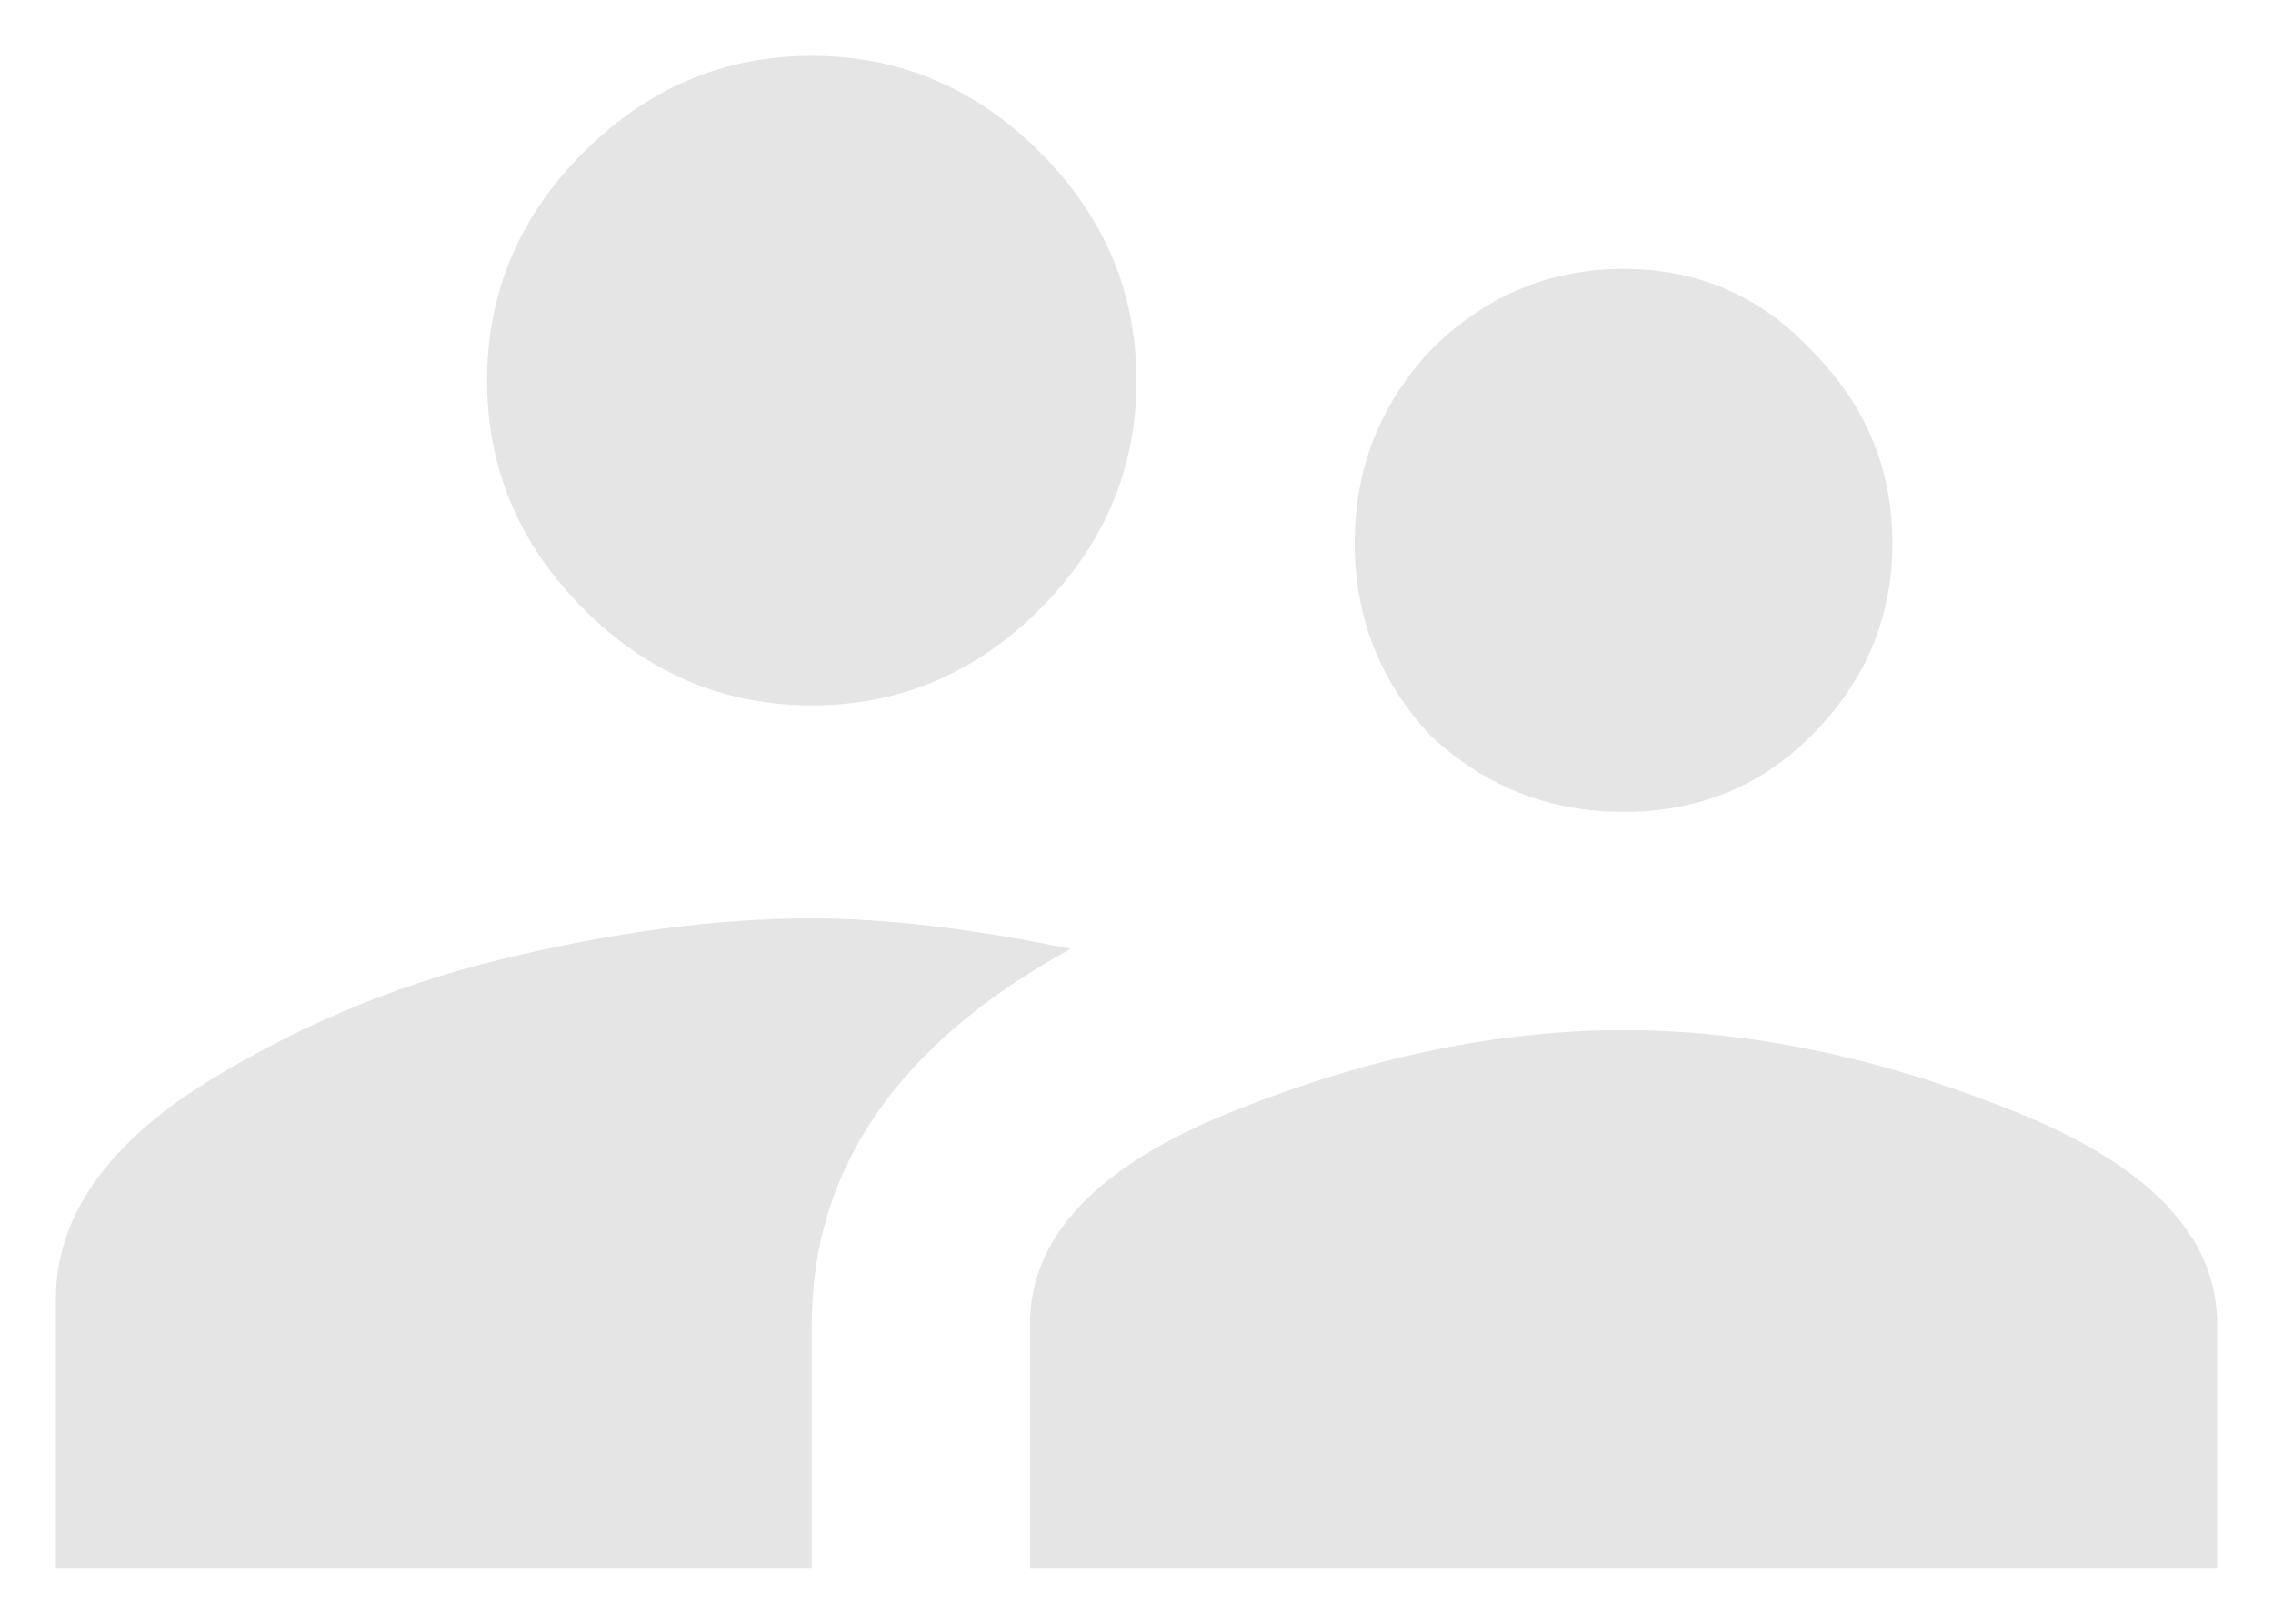
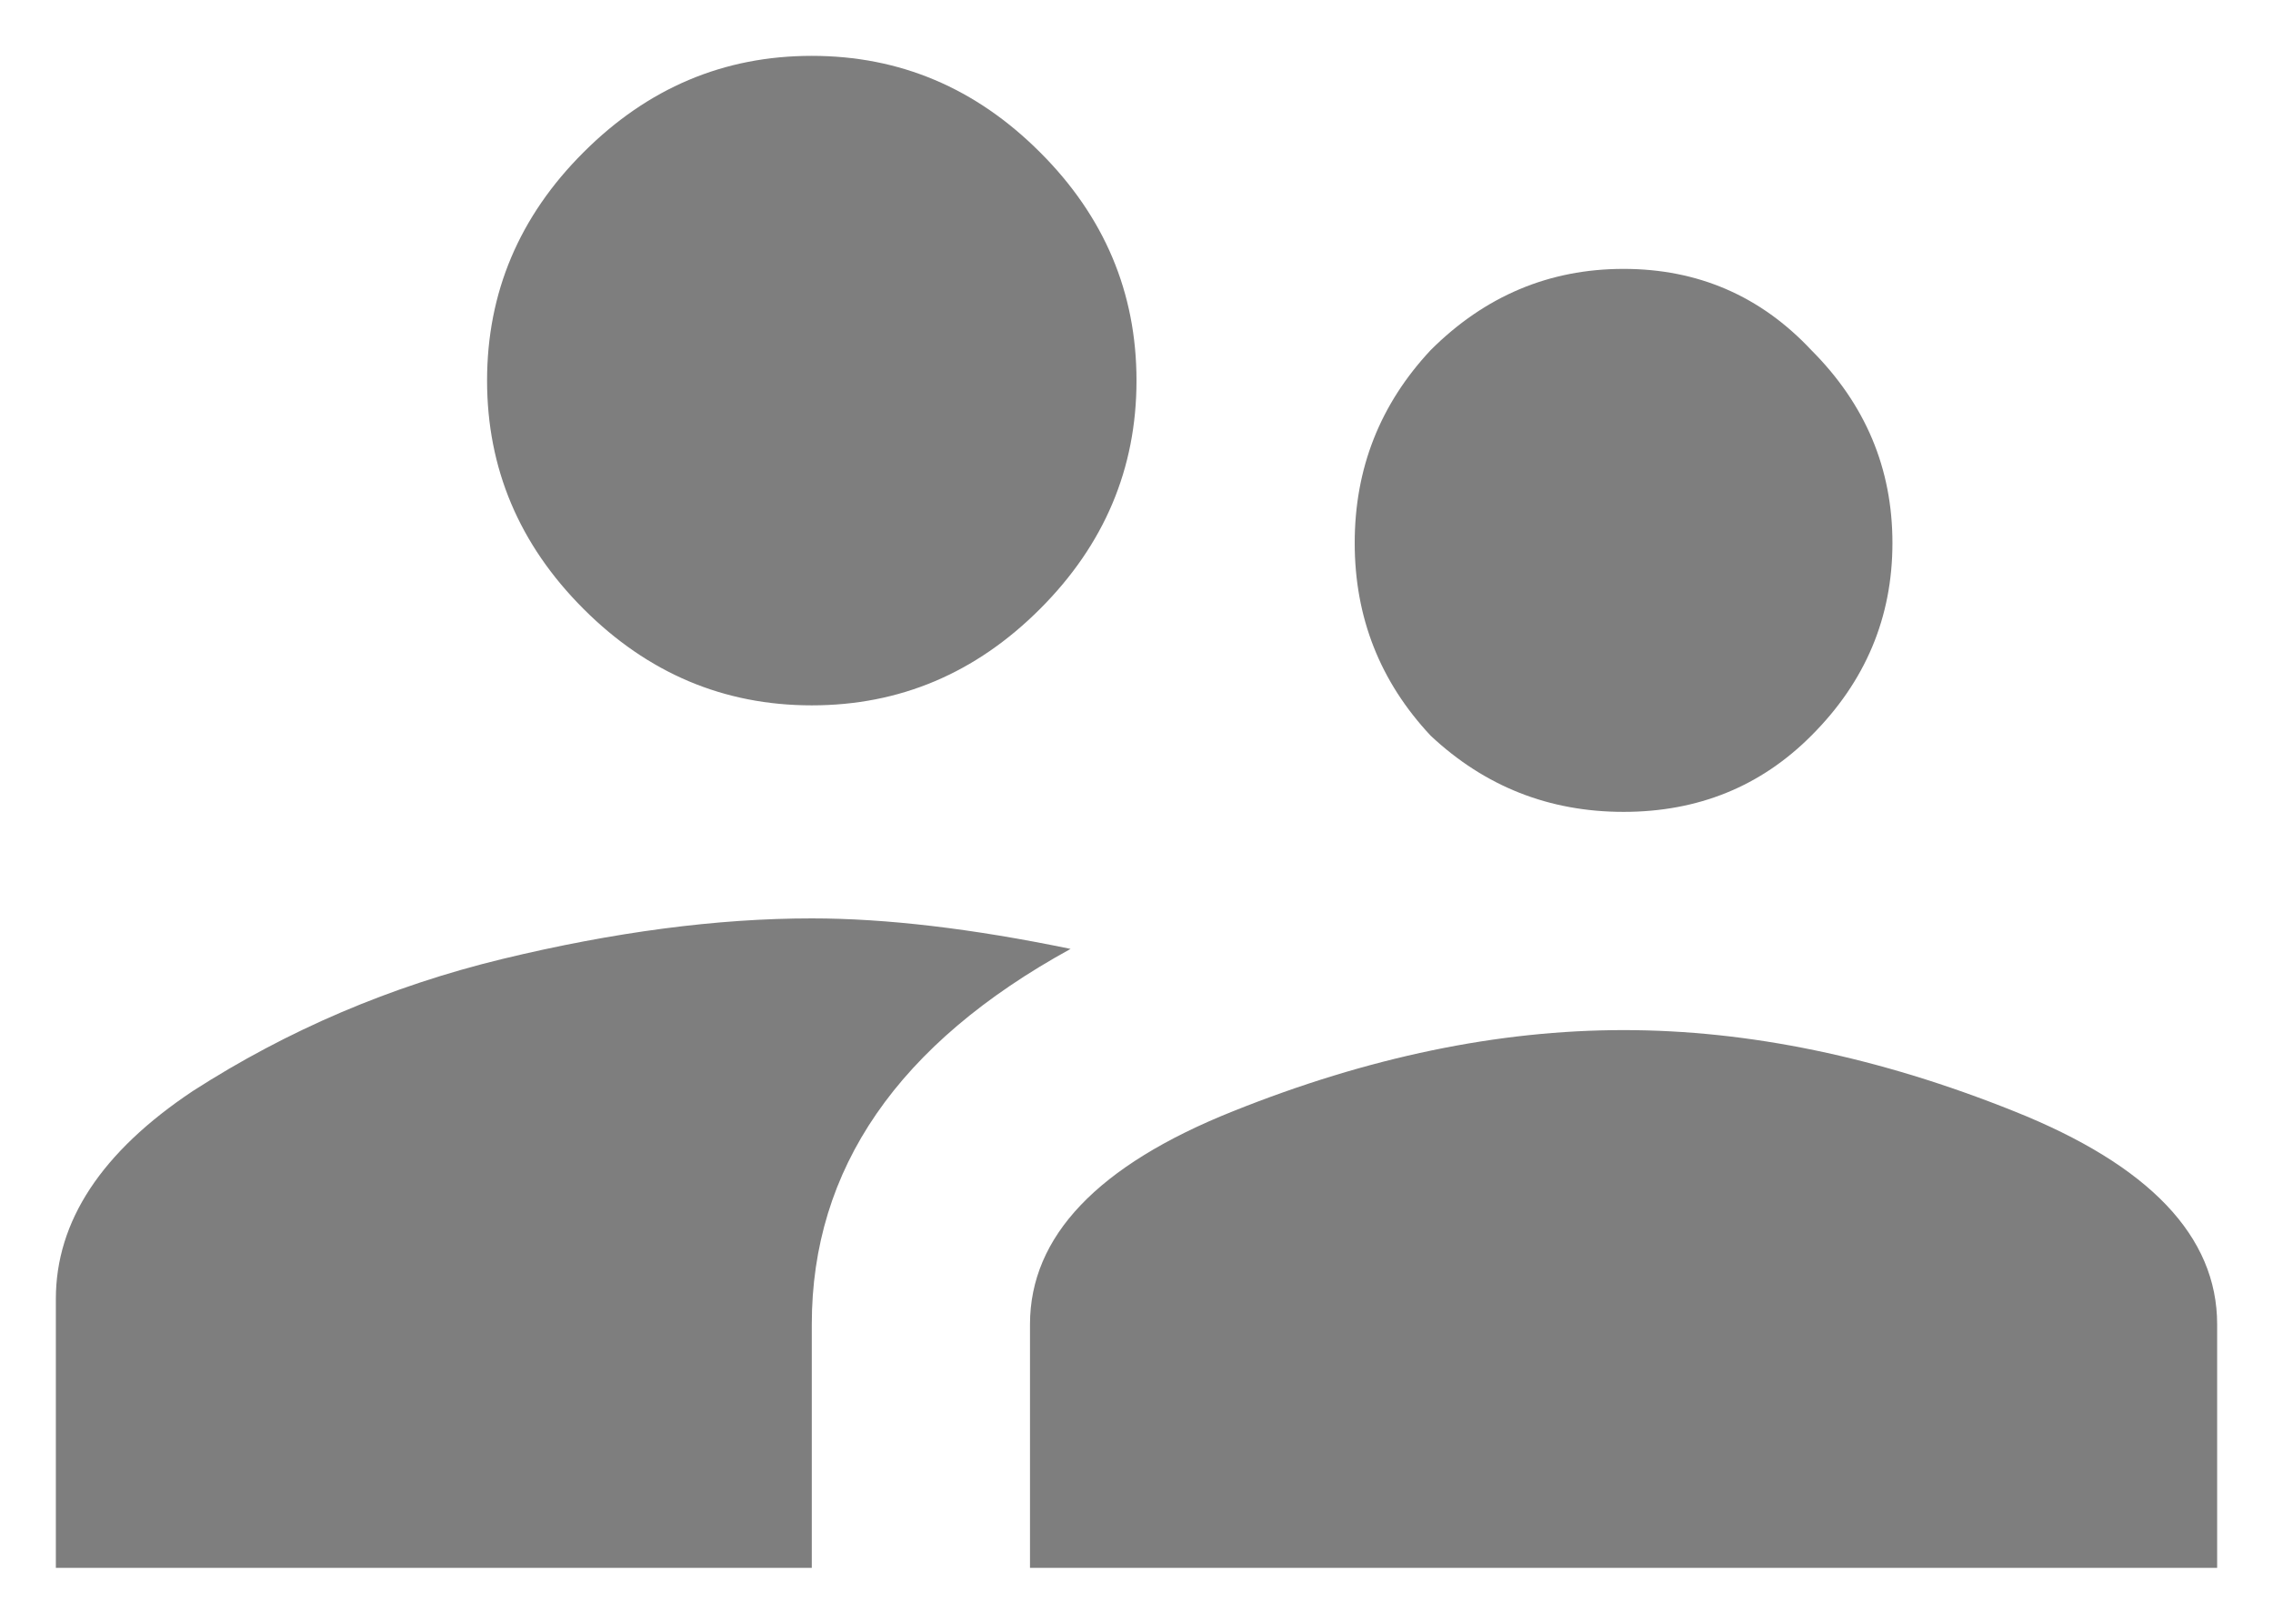
<svg xmlns="http://www.w3.org/2000/svg" width="14" height="10" viewBox="0 0 14 10" fill="none">
-   <path d="M5 5.656C5.458 5.656 5.99 5.719 6.594 5.844C5.531 6.427 5 7.198 5 8.156V9.656H0.344V8C0.344 7.521 0.625 7.094 1.188 6.719C1.771 6.344 2.406 6.073 3.094 5.906C3.781 5.74 4.417 5.656 5 5.656ZM7.594 6.844C8.427 6.51 9.229 6.344 10 6.344C10.771 6.344 11.573 6.51 12.406 6.844C13.24 7.177 13.656 7.615 13.656 8.156V9.656H6.344V8.156C6.344 7.615 6.76 7.177 7.594 6.844ZM6.406 3.75C6.01 4.146 5.542 4.344 5 4.344C4.458 4.344 3.99 4.146 3.594 3.75C3.198 3.354 3 2.885 3 2.344C3 1.802 3.198 1.333 3.594 0.938C3.99 0.542 4.458 0.344 5 0.344C5.542 0.344 6.01 0.542 6.406 0.938C6.802 1.333 7 1.802 7 2.344C7 2.885 6.802 3.354 6.406 3.75ZM11.156 4.531C10.844 4.844 10.458 5 10 5C9.542 5 9.146 4.844 8.812 4.531C8.5 4.198 8.344 3.802 8.344 3.344C8.344 2.885 8.5 2.49 8.812 2.156C9.146 1.823 9.542 1.656 10 1.656C10.458 1.656 10.844 1.823 11.156 2.156C11.49 2.49 11.656 2.885 11.656 3.344C11.656 3.802 11.49 4.198 11.156 4.531Z" fill="#E5E5E5" />
+   <path d="M5 5.656C5.458 5.656 5.99 5.719 6.594 5.844C5.531 6.427 5 7.198 5 8.156V9.656H0.344V8C0.344 7.521 0.625 7.094 1.188 6.719C1.771 6.344 2.406 6.073 3.094 5.906C3.781 5.74 4.417 5.656 5 5.656ZM7.594 6.844C8.427 6.51 9.229 6.344 10 6.344C10.771 6.344 11.573 6.51 12.406 6.844C13.24 7.177 13.656 7.615 13.656 8.156V9.656H6.344V8.156C6.344 7.615 6.76 7.177 7.594 6.844ZM6.406 3.75C6.01 4.146 5.542 4.344 5 4.344C4.458 4.344 3.99 4.146 3.594 3.75C3.198 3.354 3 2.885 3 2.344C3 1.802 3.198 1.333 3.594 0.938C3.99 0.542 4.458 0.344 5 0.344C5.542 0.344 6.01 0.542 6.406 0.938C6.802 1.333 7 1.802 7 2.344C7 2.885 6.802 3.354 6.406 3.75ZM11.156 4.531C10.844 4.844 10.458 5 10 5C9.542 5 9.146 4.844 8.812 4.531C8.5 4.198 8.344 3.802 8.344 3.344C8.344 2.885 8.5 2.49 8.812 2.156C9.146 1.823 9.542 1.656 10 1.656C10.458 1.656 10.844 1.823 11.156 2.156C11.49 2.49 11.656 2.885 11.656 3.344C11.656 3.802 11.49 4.198 11.156 4.531Z" fill="#7e7e7e" />
</svg>
